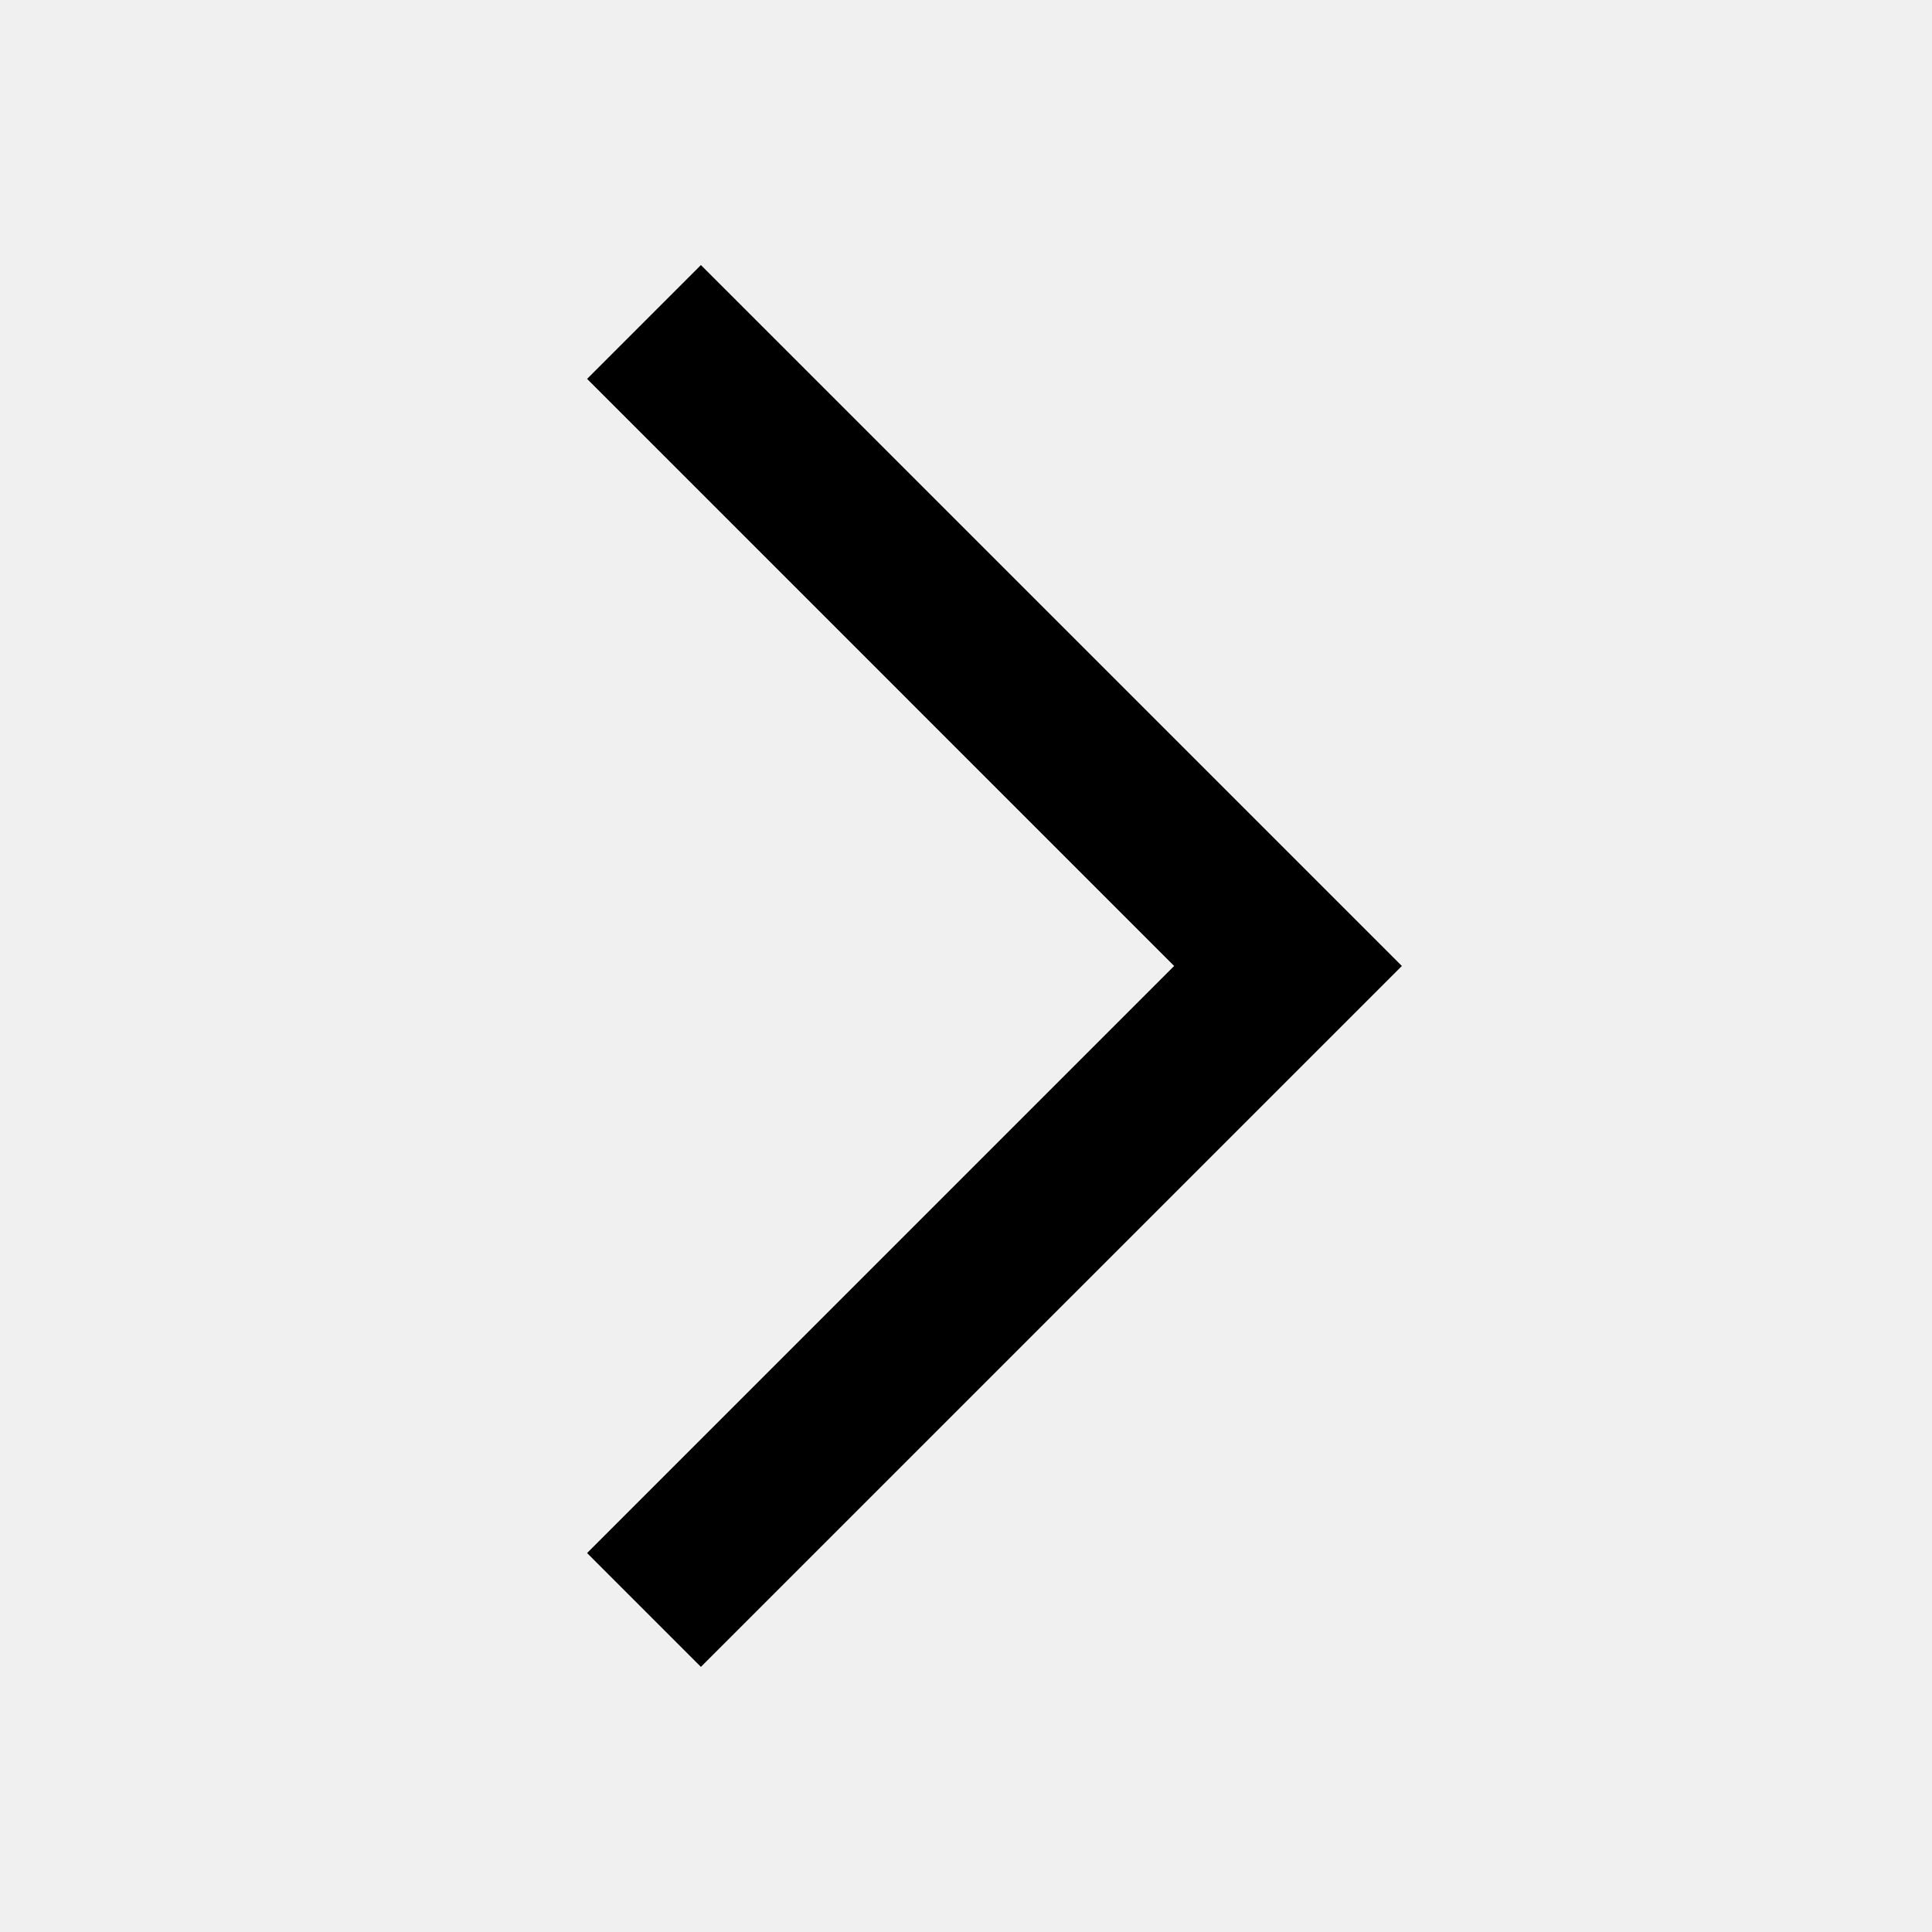
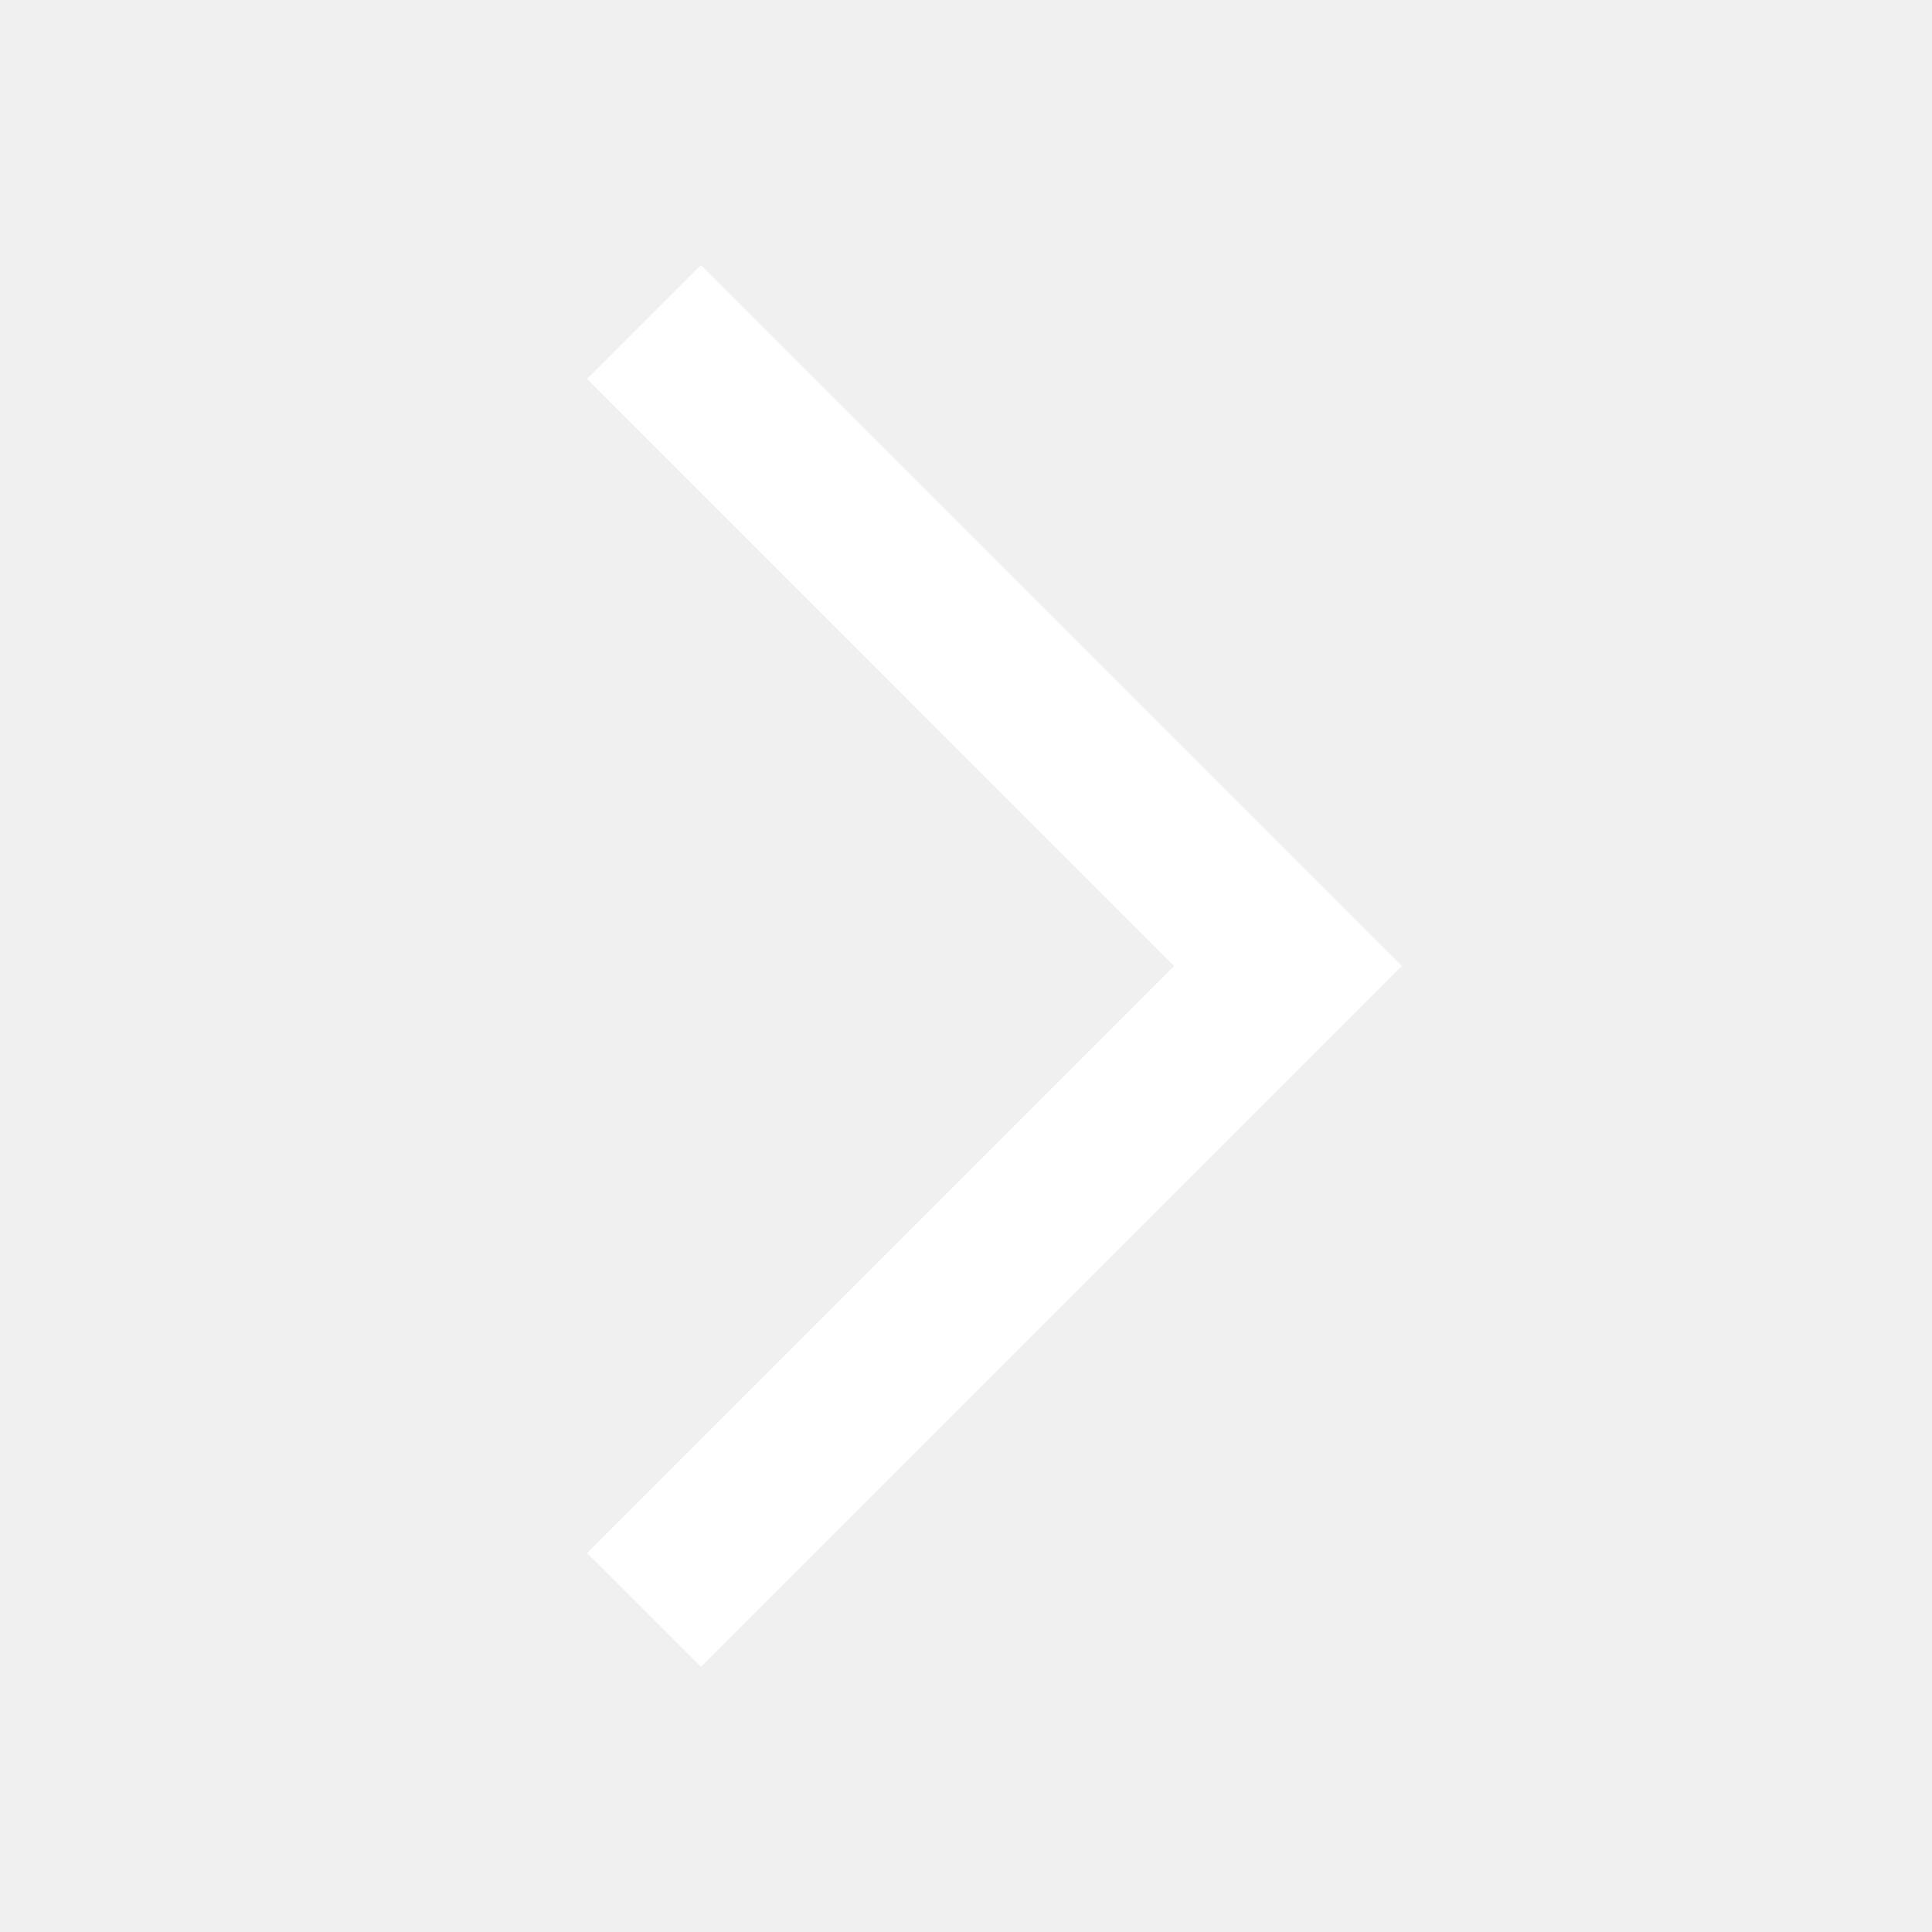
<svg xmlns="http://www.w3.org/2000/svg" width="48" height="48" viewBox="0 0 48 48" fill="none">
-   <path d="M14.586 9.413L29.171 23.999L14.586 38.585L17.414 41.413L34.829 23.999L17.414 6.585L14.586 9.413Z" fill="black" />
+   <path d="M14.586 9.413L29.171 23.999L14.586 38.585L17.414 41.413L34.829 23.999L17.414 6.585L14.586 9.413Z" fill="white" />
</svg>
